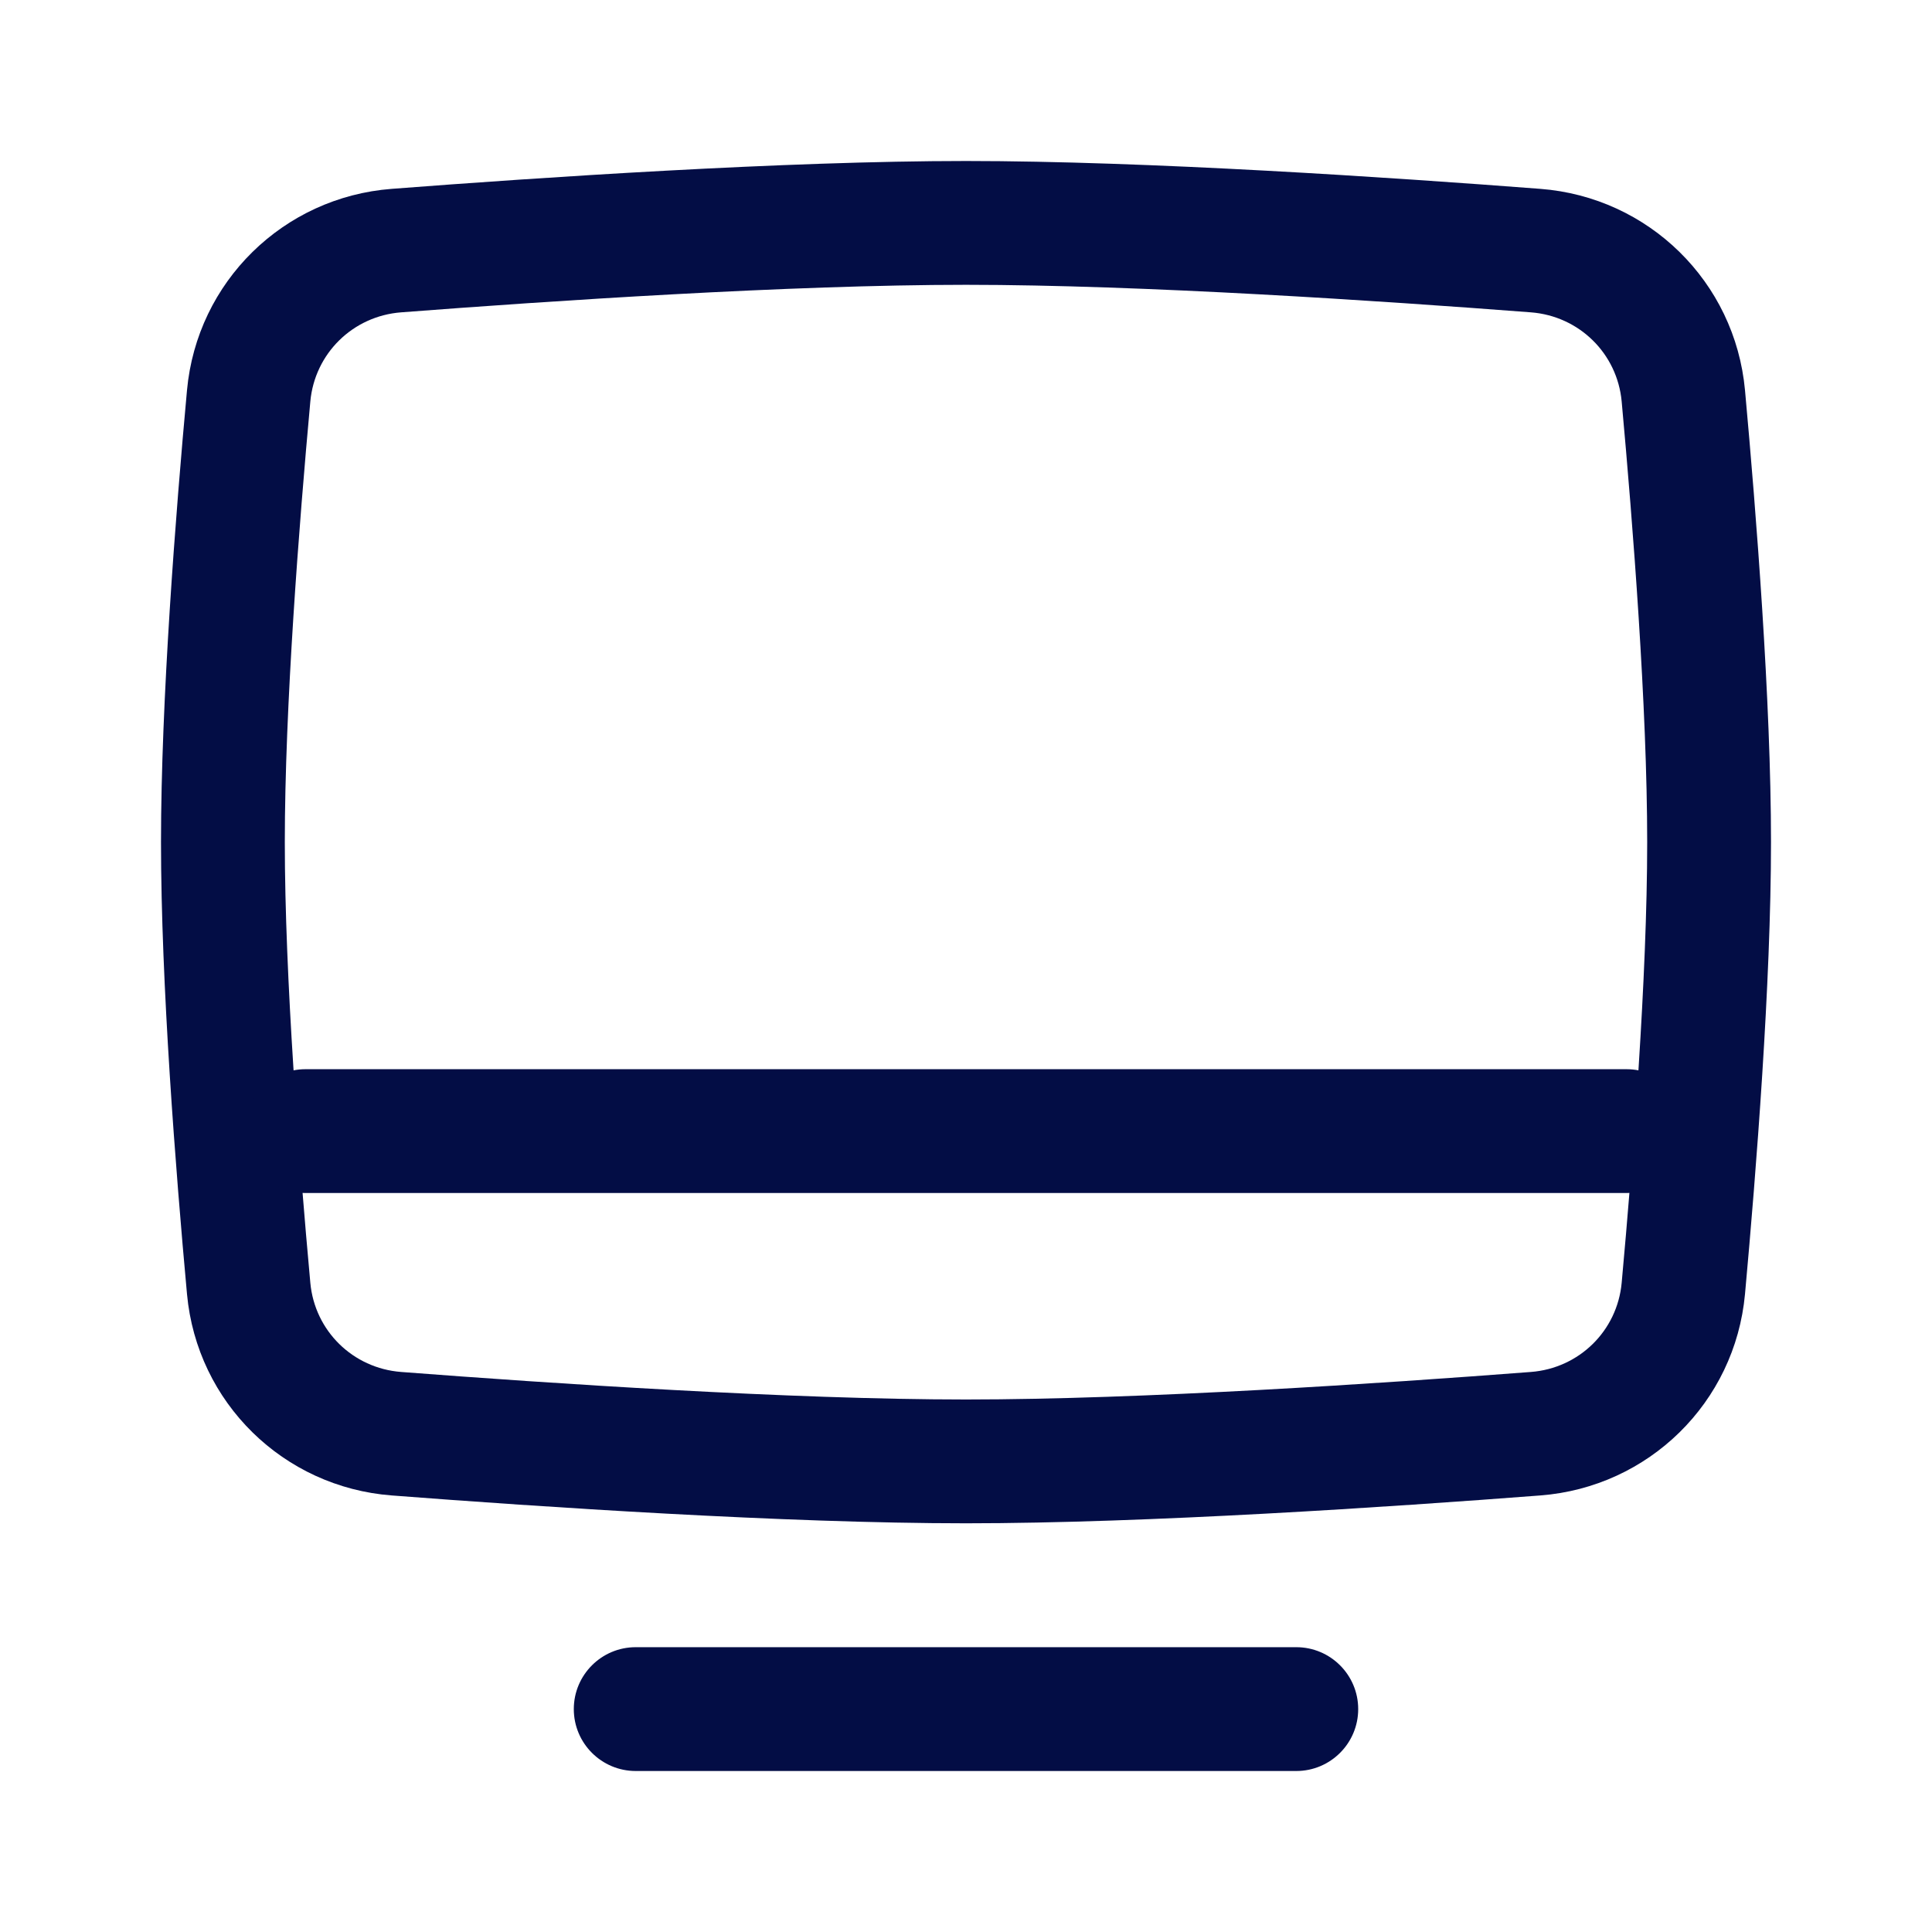
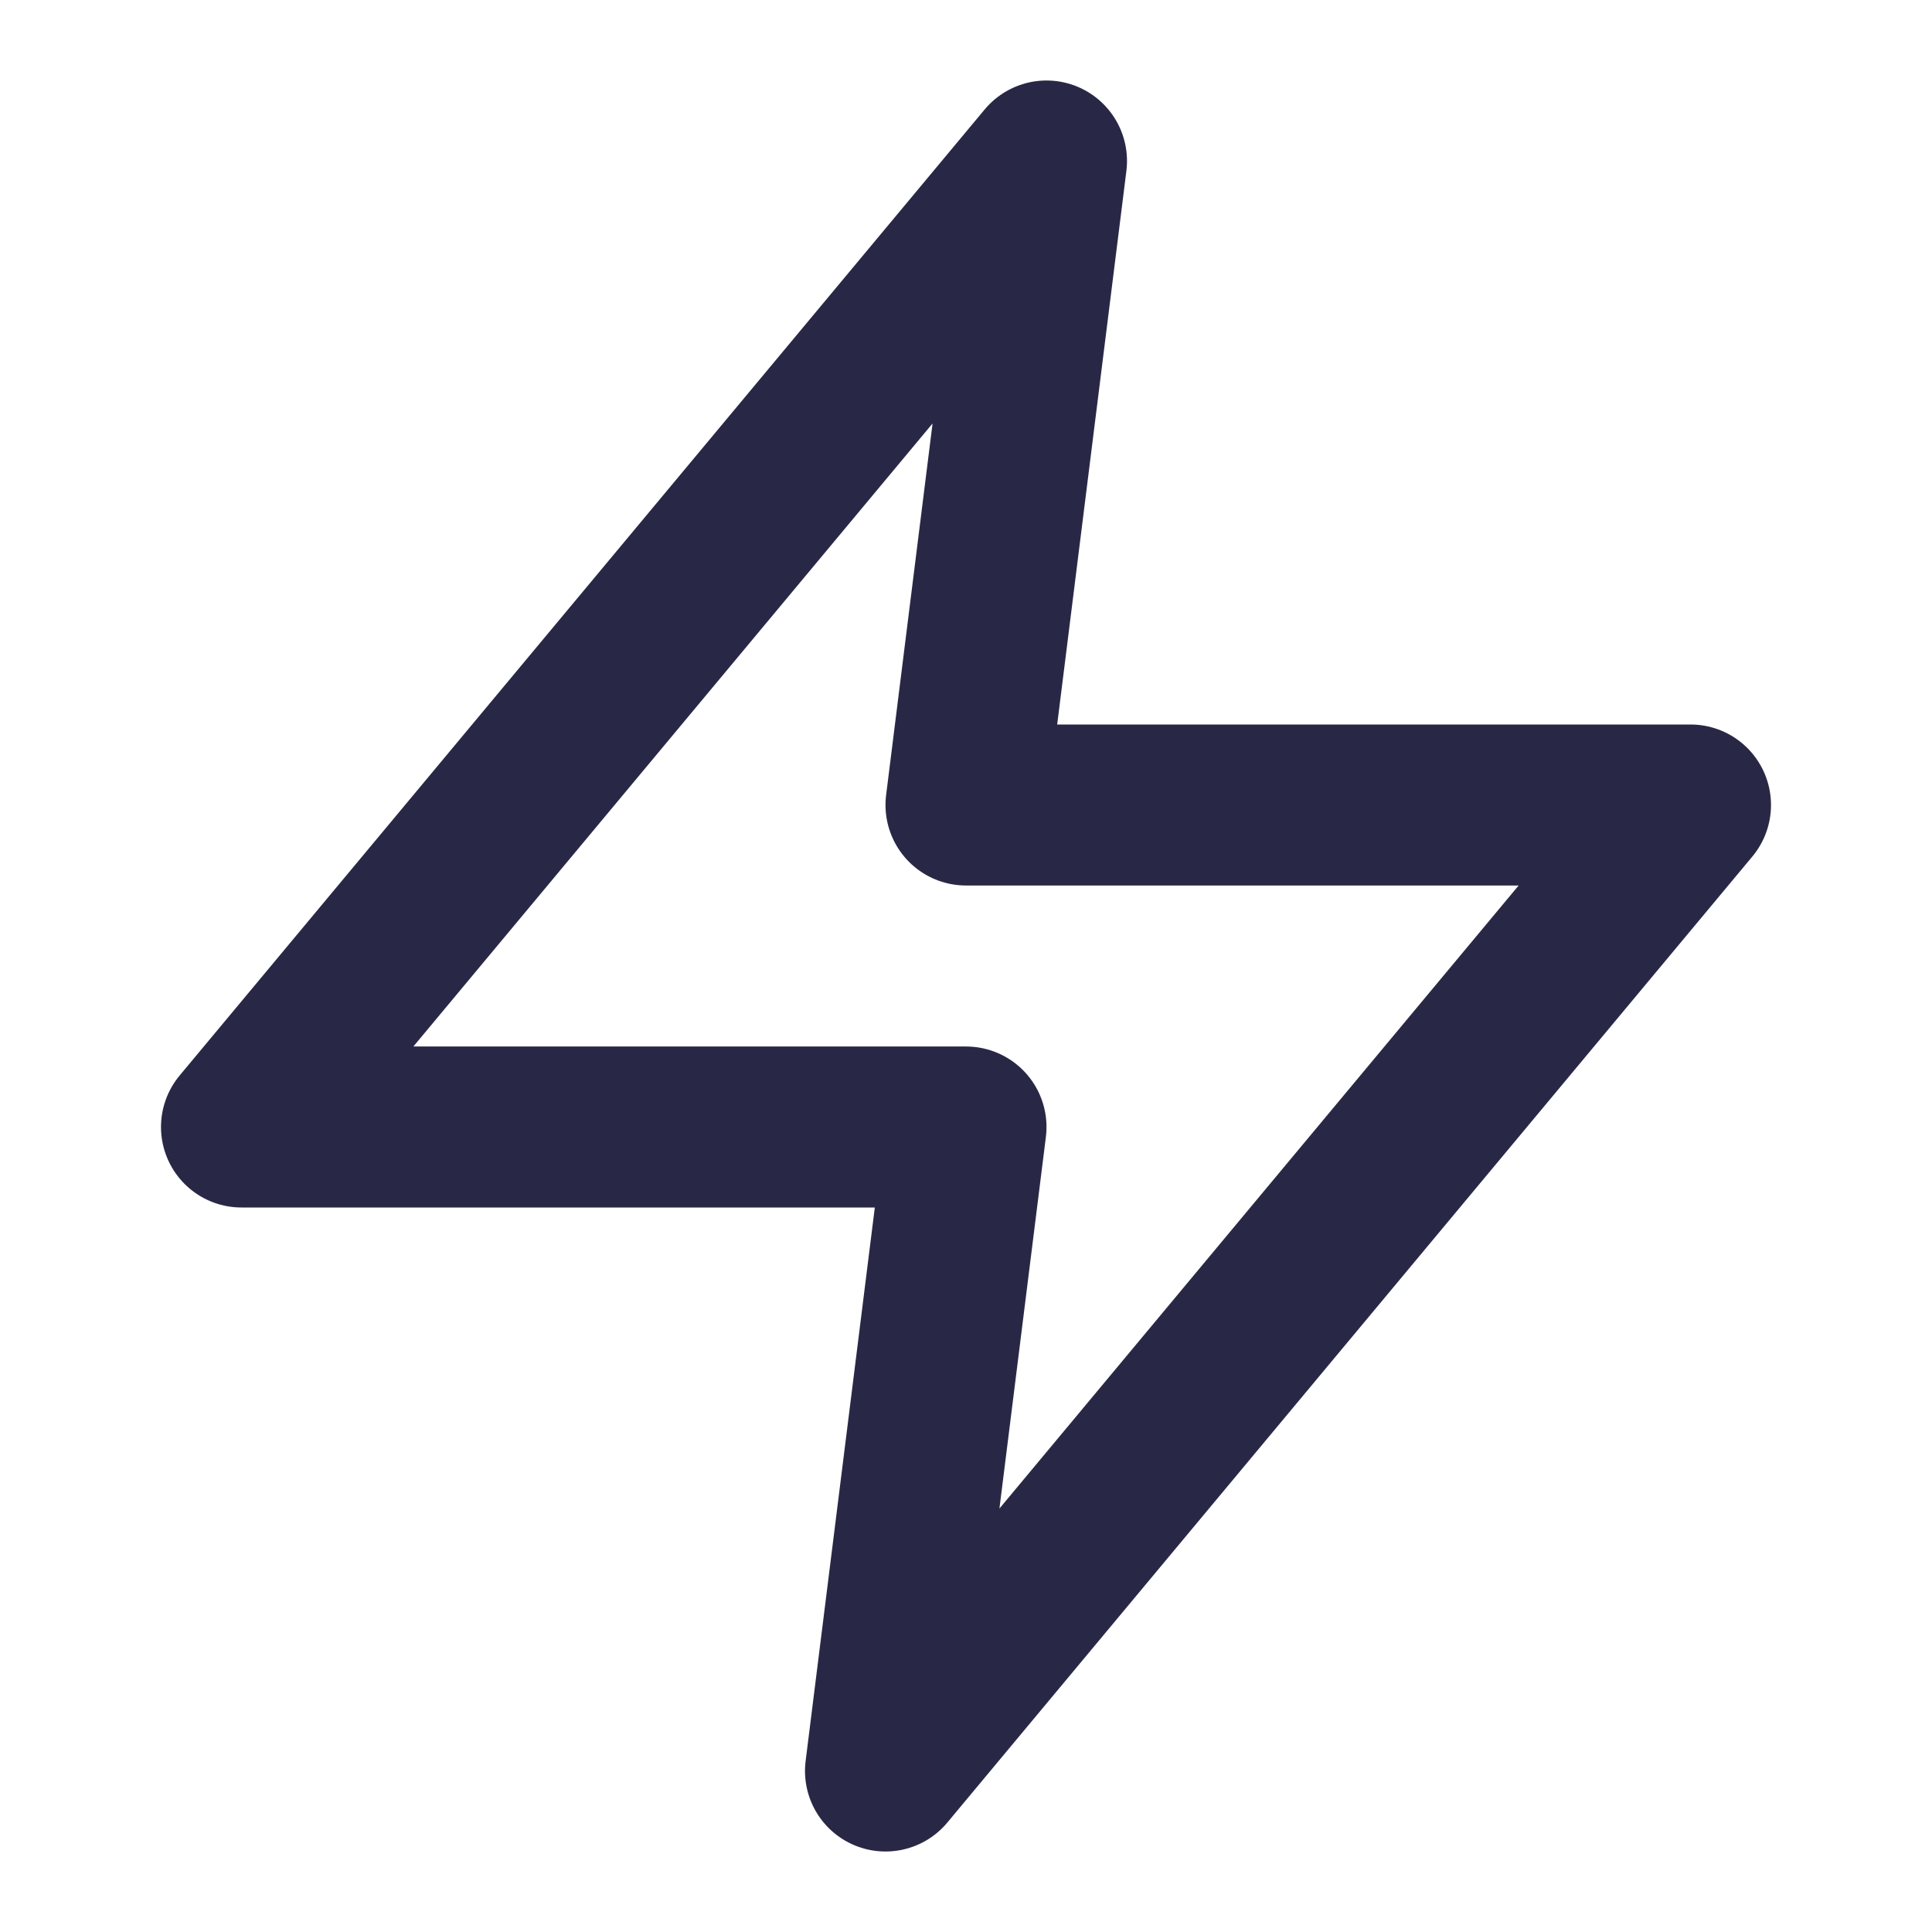
- <svg xmlns="http://www.w3.org/2000/svg" width="24" height="24" viewBox="0 0 24 24" fill="none">
-   <path fill-rule="evenodd" clip-rule="evenodd" d="M12 3.538C9.818 3.538 6.832 3.738 4.983 3.88C4.383 3.926 3.91 4.391 3.855 4.987C3.715 6.521 3.538 8.785 3.538 10.461C3.538 12.139 3.715 14.402 3.855 15.936C3.91 16.532 4.383 16.997 4.983 17.043C6.832 17.185 9.818 17.385 12 17.385C14.182 17.385 17.168 17.185 19.017 17.043C19.617 16.997 20.09 16.532 20.145 15.936C20.285 14.402 20.462 12.139 20.462 10.461C20.462 8.785 20.285 6.521 20.145 4.987C20.09 4.391 19.617 3.926 19.017 3.88C17.168 3.738 14.182 3.538 12 3.538ZM4.866 2.346C6.715 2.204 9.753 2 12 2C14.247 2 17.285 2.204 19.134 2.346C20.479 2.449 21.553 3.5 21.677 4.847C21.817 6.384 22 8.708 22 10.461C22 12.215 21.817 14.539 21.677 16.076C21.553 17.424 20.479 18.474 19.134 18.577C17.285 18.719 14.247 18.923 12 18.923C9.753 18.923 6.715 18.719 4.866 18.577C3.521 18.474 2.447 17.424 2.323 16.076C2.182 14.539 2 12.215 2 10.461C2 8.708 2.182 6.384 2.323 4.847C2.447 3.5 3.521 2.449 4.866 2.346Z" fill="#030D45" />
-   <path fill-rule="evenodd" clip-rule="evenodd" d="M7.128 21.231C7.128 20.806 7.473 20.462 7.897 20.462H16.103C16.527 20.462 16.872 20.806 16.872 21.231C16.872 21.656 16.527 22 16.103 22H7.897C7.473 22 7.128 21.656 7.128 21.231Z" fill="#030D45" />
-   <path fill-rule="evenodd" clip-rule="evenodd" d="M3.026 14.051C3.026 13.626 3.37 13.282 3.795 13.282H20.205C20.63 13.282 20.974 13.626 20.974 14.051C20.974 14.476 20.63 14.82 20.205 14.82H3.795C3.37 14.82 3.026 14.476 3.026 14.051Z" fill="#030D45" />
+ <svg xmlns="http://www.w3.org/2000/svg" width="18" height="18" viewBox="0 0 18 18" fill="none">
+   <path d="M9.75 1.5L2.25 10.5H9L8.25 16.5L15.75 7.5H9L9.75 1.5Z" stroke="#282846" stroke-width="1.5" stroke-linecap="round" stroke-linejoin="round" />
</svg>
